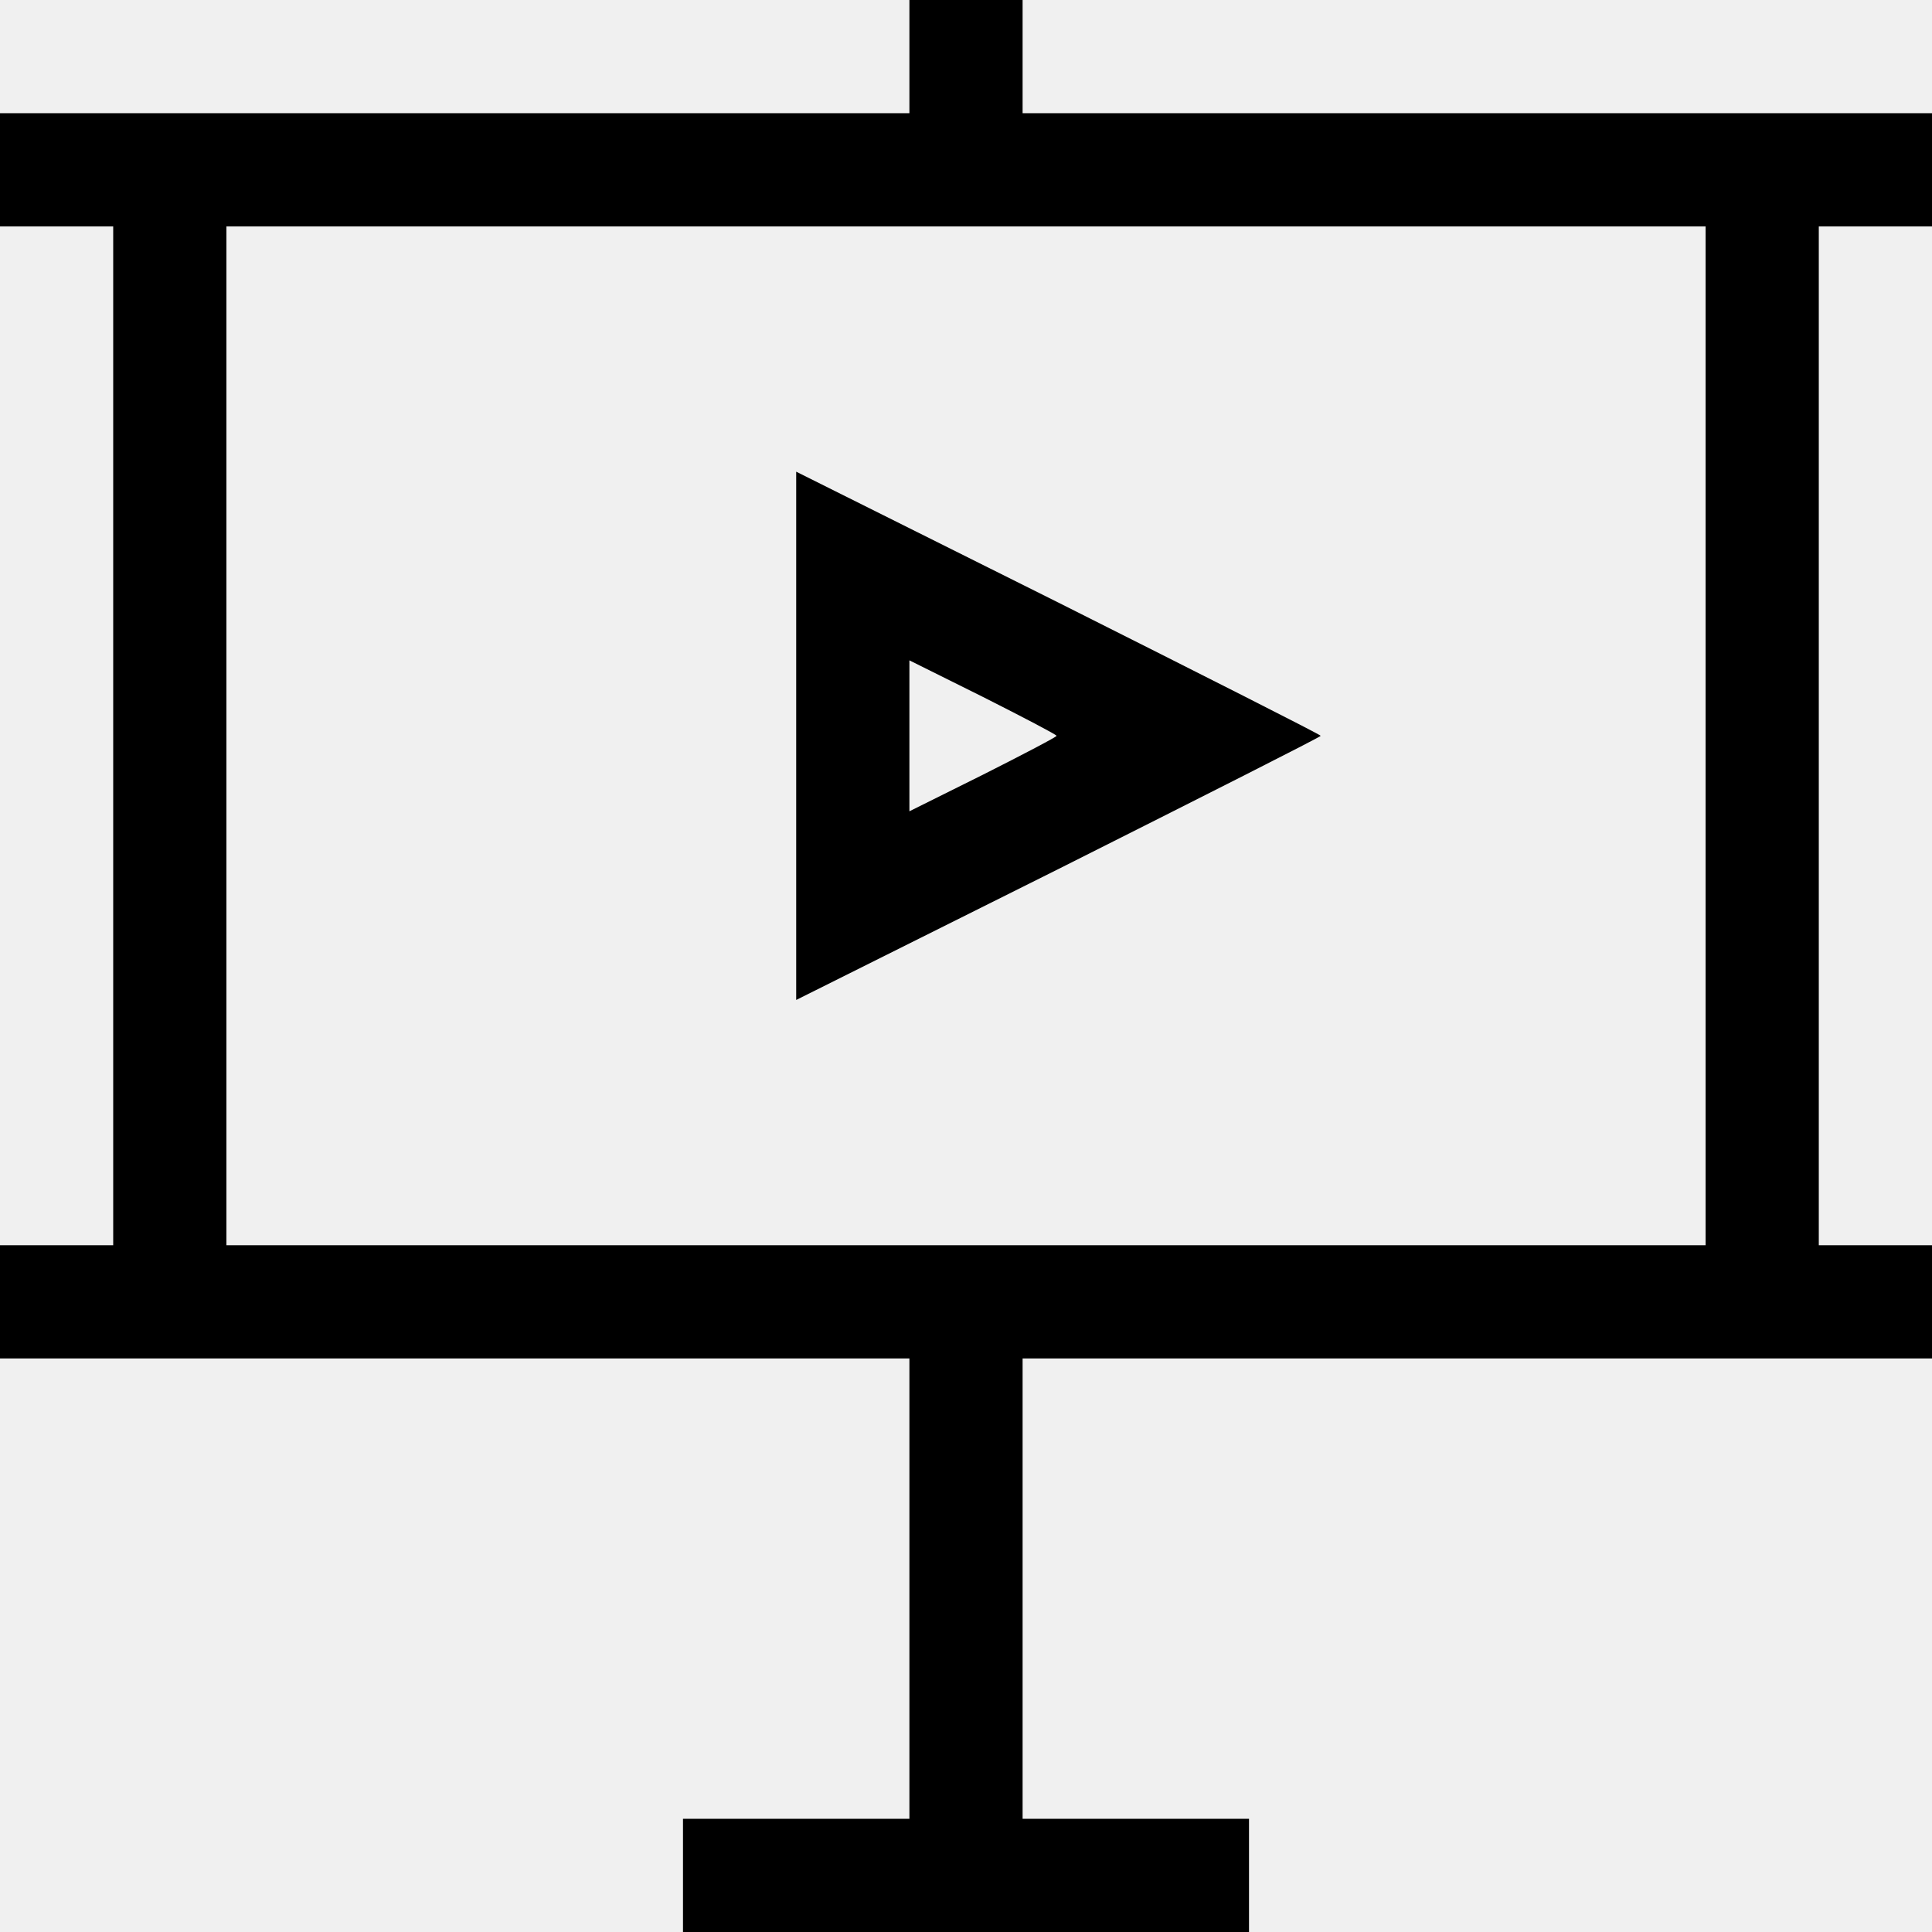
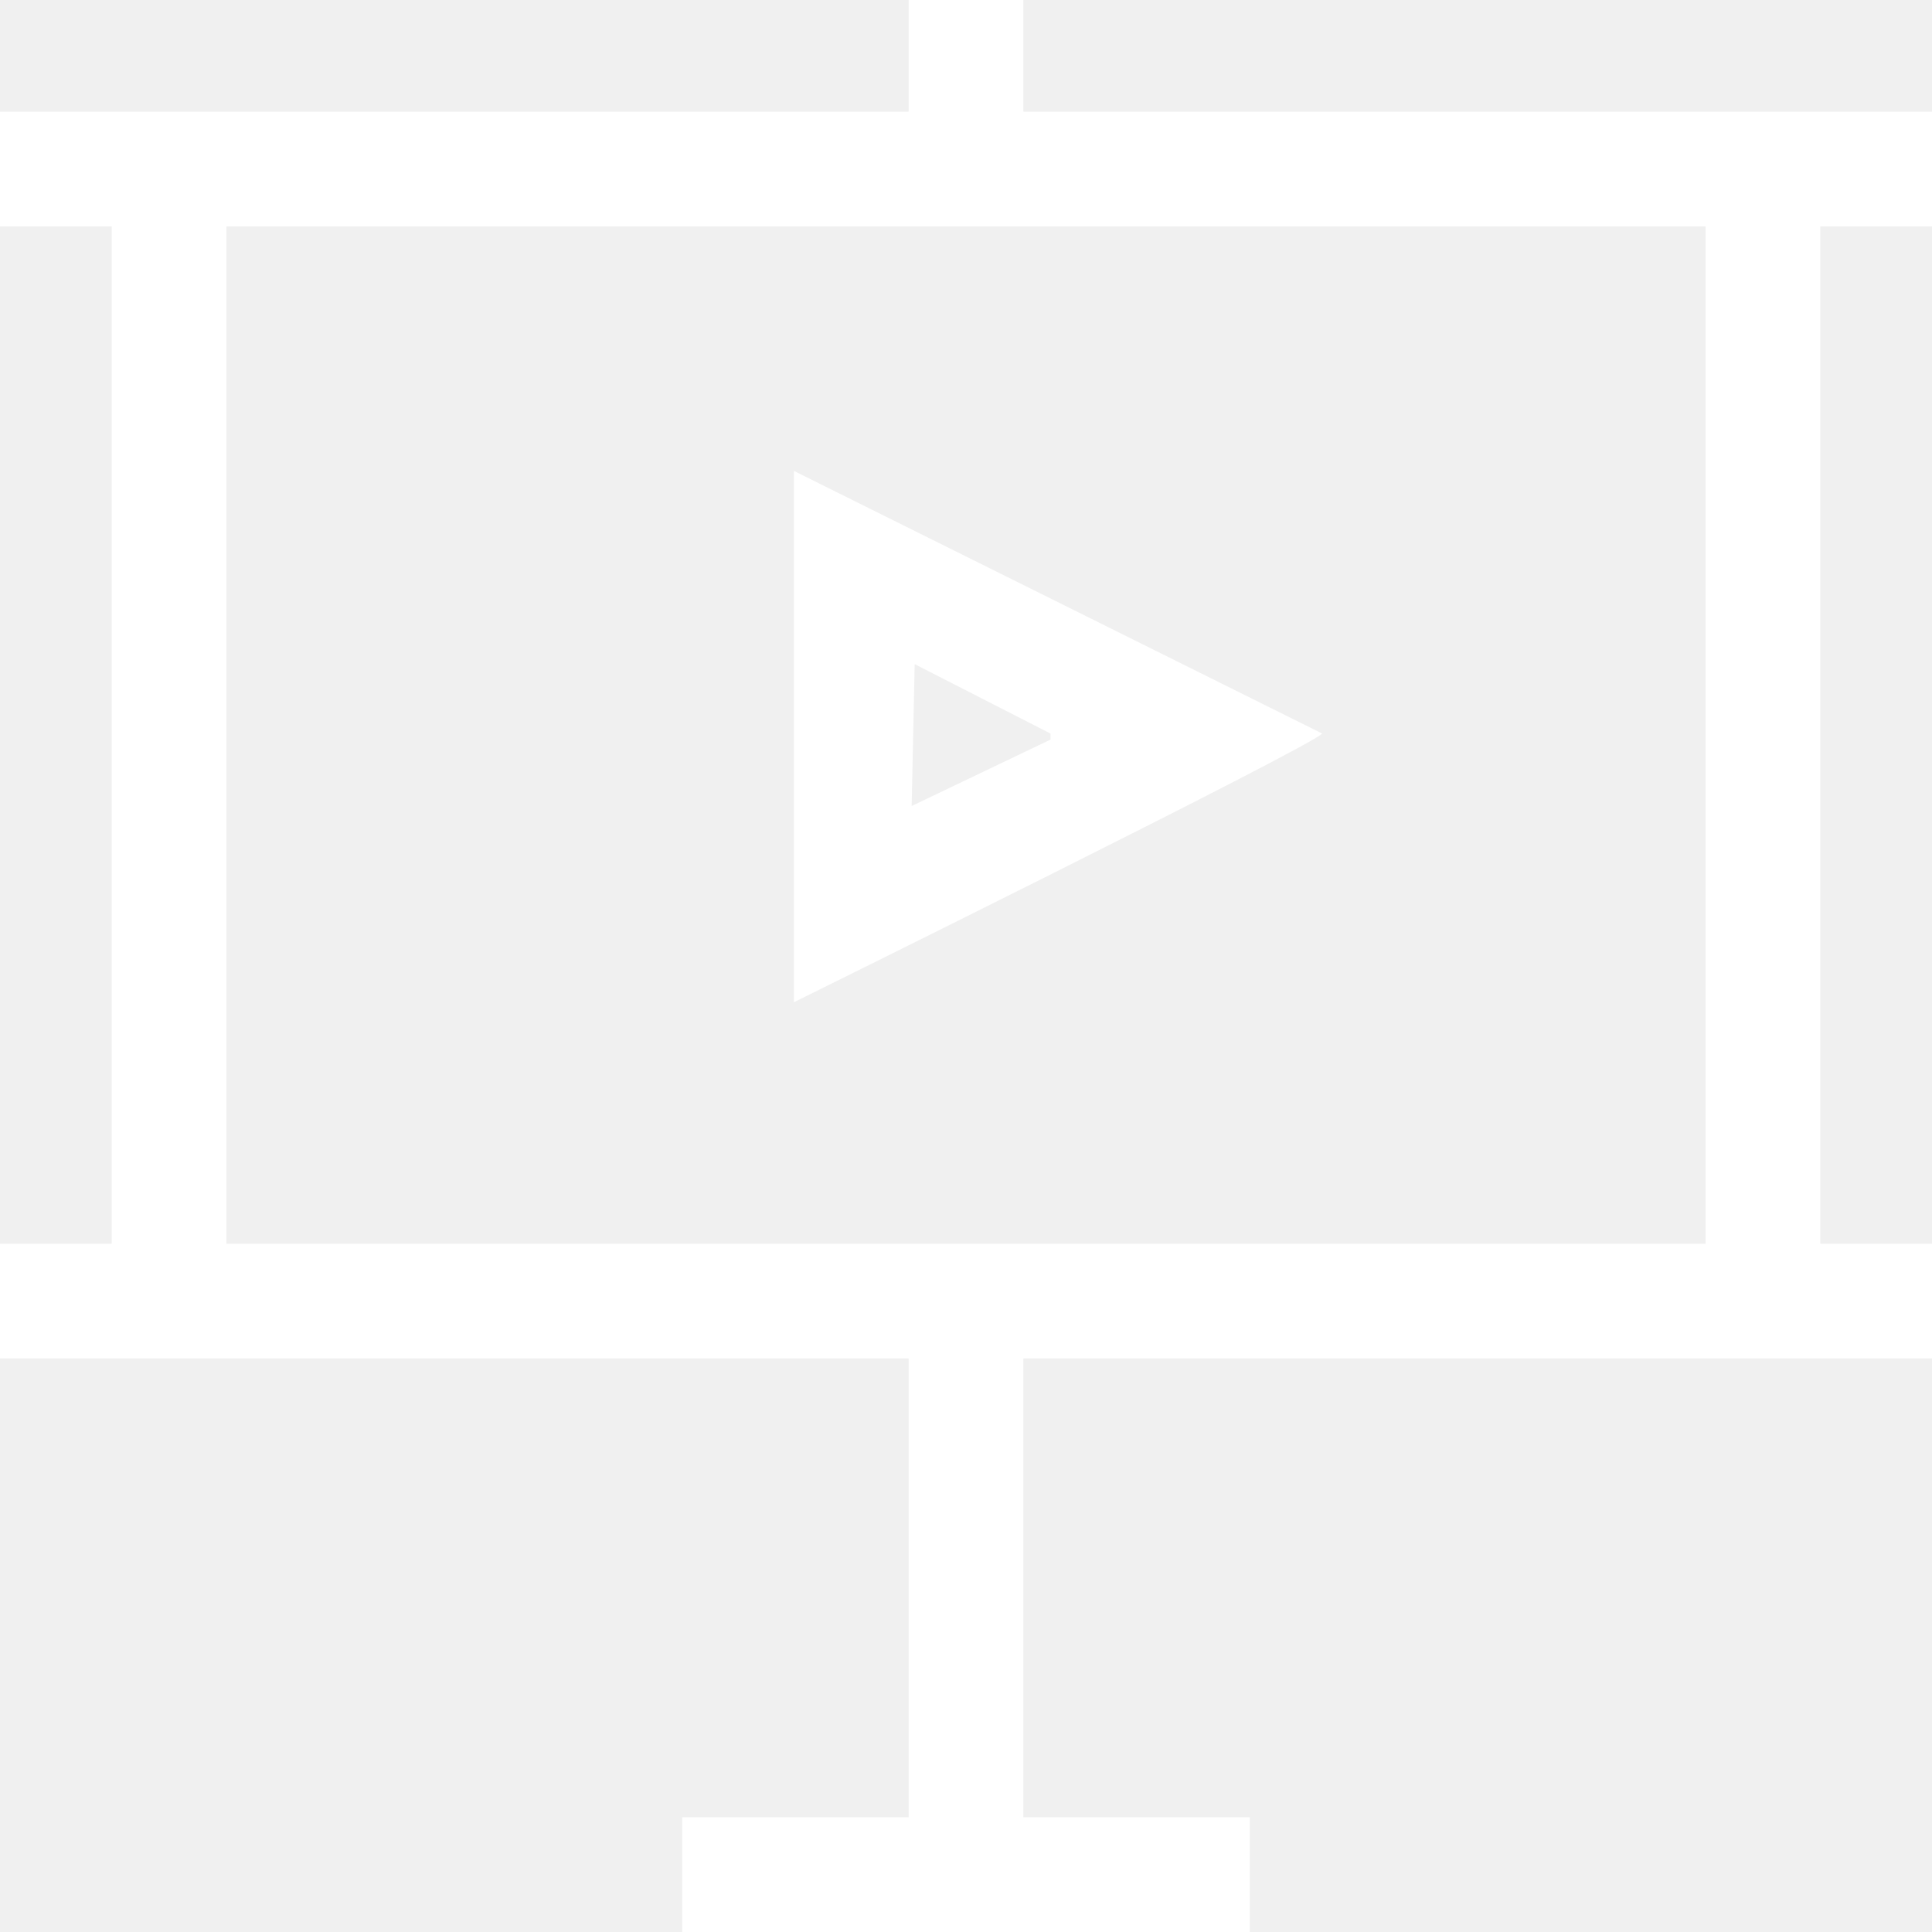
- <svg xmlns="http://www.w3.org/2000/svg" version="1.0" width="512pt" height="512pt" viewBox="0 0 512 512" preserveAspectRatio="xMidYMid meet">
-   <g transform="translate(0,512) scale(0.1,-0.1)" fill="#000000" stroke="none">
-     <path d="M2410 4970 l0 -150 -1205 0 -1205 0 0 -150 0 -150 150 0 150 0 0 -1350 0 -1350 -150 0 -150 0 0 -150 0 -150 1205 0 1205 0 0 -610 0 -610 -300 0 -300 0 0 -150 0 -150 750 0 750 0 0 150 0 150 -300 0 -300 0 0 610 0 610 1205 0 1205 0 0 150 0 150 -150 0 -150 0 0 1350 0 1350 150 0 150 0 0 150 0 150 -1205 0 -1205 0 0 150 0 150 -150 0 -150 0 0 -150z m2110 -1800 l0 -1350 -1960 0 -1960 0 0 1350 0 1350 1960 0 1960 0 0 -1350z" />
-     <path d="M2110 3170 l0 -700 695 347 c382 192 695 350 695 353 0 3 -313 161 -695 353 l-695 347 0 -700z m690 0 c0 -3 -88 -49 -195 -103 l-195 -97 0 200 0 200 195 -97 c107 -54 195 -100 195 -103z" />
-   </g>
+ <svg xmlns="http://www.w3.org/2000/svg" width="7.111in" height="7.111in" viewBox="0 0 640 640">
+   <path id="Sélection" fill="white" stroke="none" stroke-width="1" d="M 301.00,0.00            C 301.00,0.00 339.00,0.00 339.00,0.00              339.00,0.00 339.00,37.00 339.00,37.00              339.00,37.00 640.00,37.00 640.00,37.00              640.00,37.00 640.00,75.00 640.00,75.00              640.00,75.00 603.00,75.00 603.00,75.00              603.00,75.00 603.00,412.00 603.00,412.00              603.00,412.00 640.00,412.00 640.00,412.00              640.00,412.00 640.00,450.00 640.00,450.00              640.00,450.00 339.00,450.00 339.00,450.00              339.00,450.00 339.00,602.00 339.00,602.00              339.00,602.00 414.00,602.00 414.00,602.00              414.00,602.00 414.00,640.00 414.00,640.00              414.00,640.00 226.00,640.00 226.00,640.00              226.00,640.00 226.00,602.00 226.00,602.00              226.00,602.00 301.00,602.00 301.00,602.00              301.00,602.00 301.00,450.00 301.00,450.00              301.00,450.00 0.00,450.00 0.00,450.00              0.00,450.00 0.00,412.00 0.00,412.00              0.00,412.00 37.00,412.00 37.00,412.00              37.00,412.00 37.00,75.00 37.00,75.00              37.00,75.00 0.00,75.00 0.00,75.00              0.00,75.00 0.00,37.00 0.00,37.00              0.00,37.00 301.00,37.00 301.00,37.00              301.00,37.00 301.00,0.00 301.00,0.00 Z            M 565.00,75.00            C 565.00,75.00 75.00,75.00 75.00,75.00              75.00,75.00 75.00,412.00 75.00,412.00              75.00,412.00 565.00,412.00 565.00,412.00              565.00,412.00 565.00,75.00 565.00,75.00 Z            M 263.00,156.00            C 263.00,156.00 438.00,243.00 438.00,243.00              434.02,247.51 263.00,332.00 263.00,332.00              263.00,332.00 263.00,156.00 263.00,156.00 Z            M 303.00,220.00            C 303.00,220.00 302.00,267.00 302.00,267.00              302.00,267.00 348.00,245.00 348.00,245.00              348.00,245.00 348.00,243.00 348.00,243.00              348.00,243.00 303.00,220.00 303.00,220.00 Z" />
</svg>
